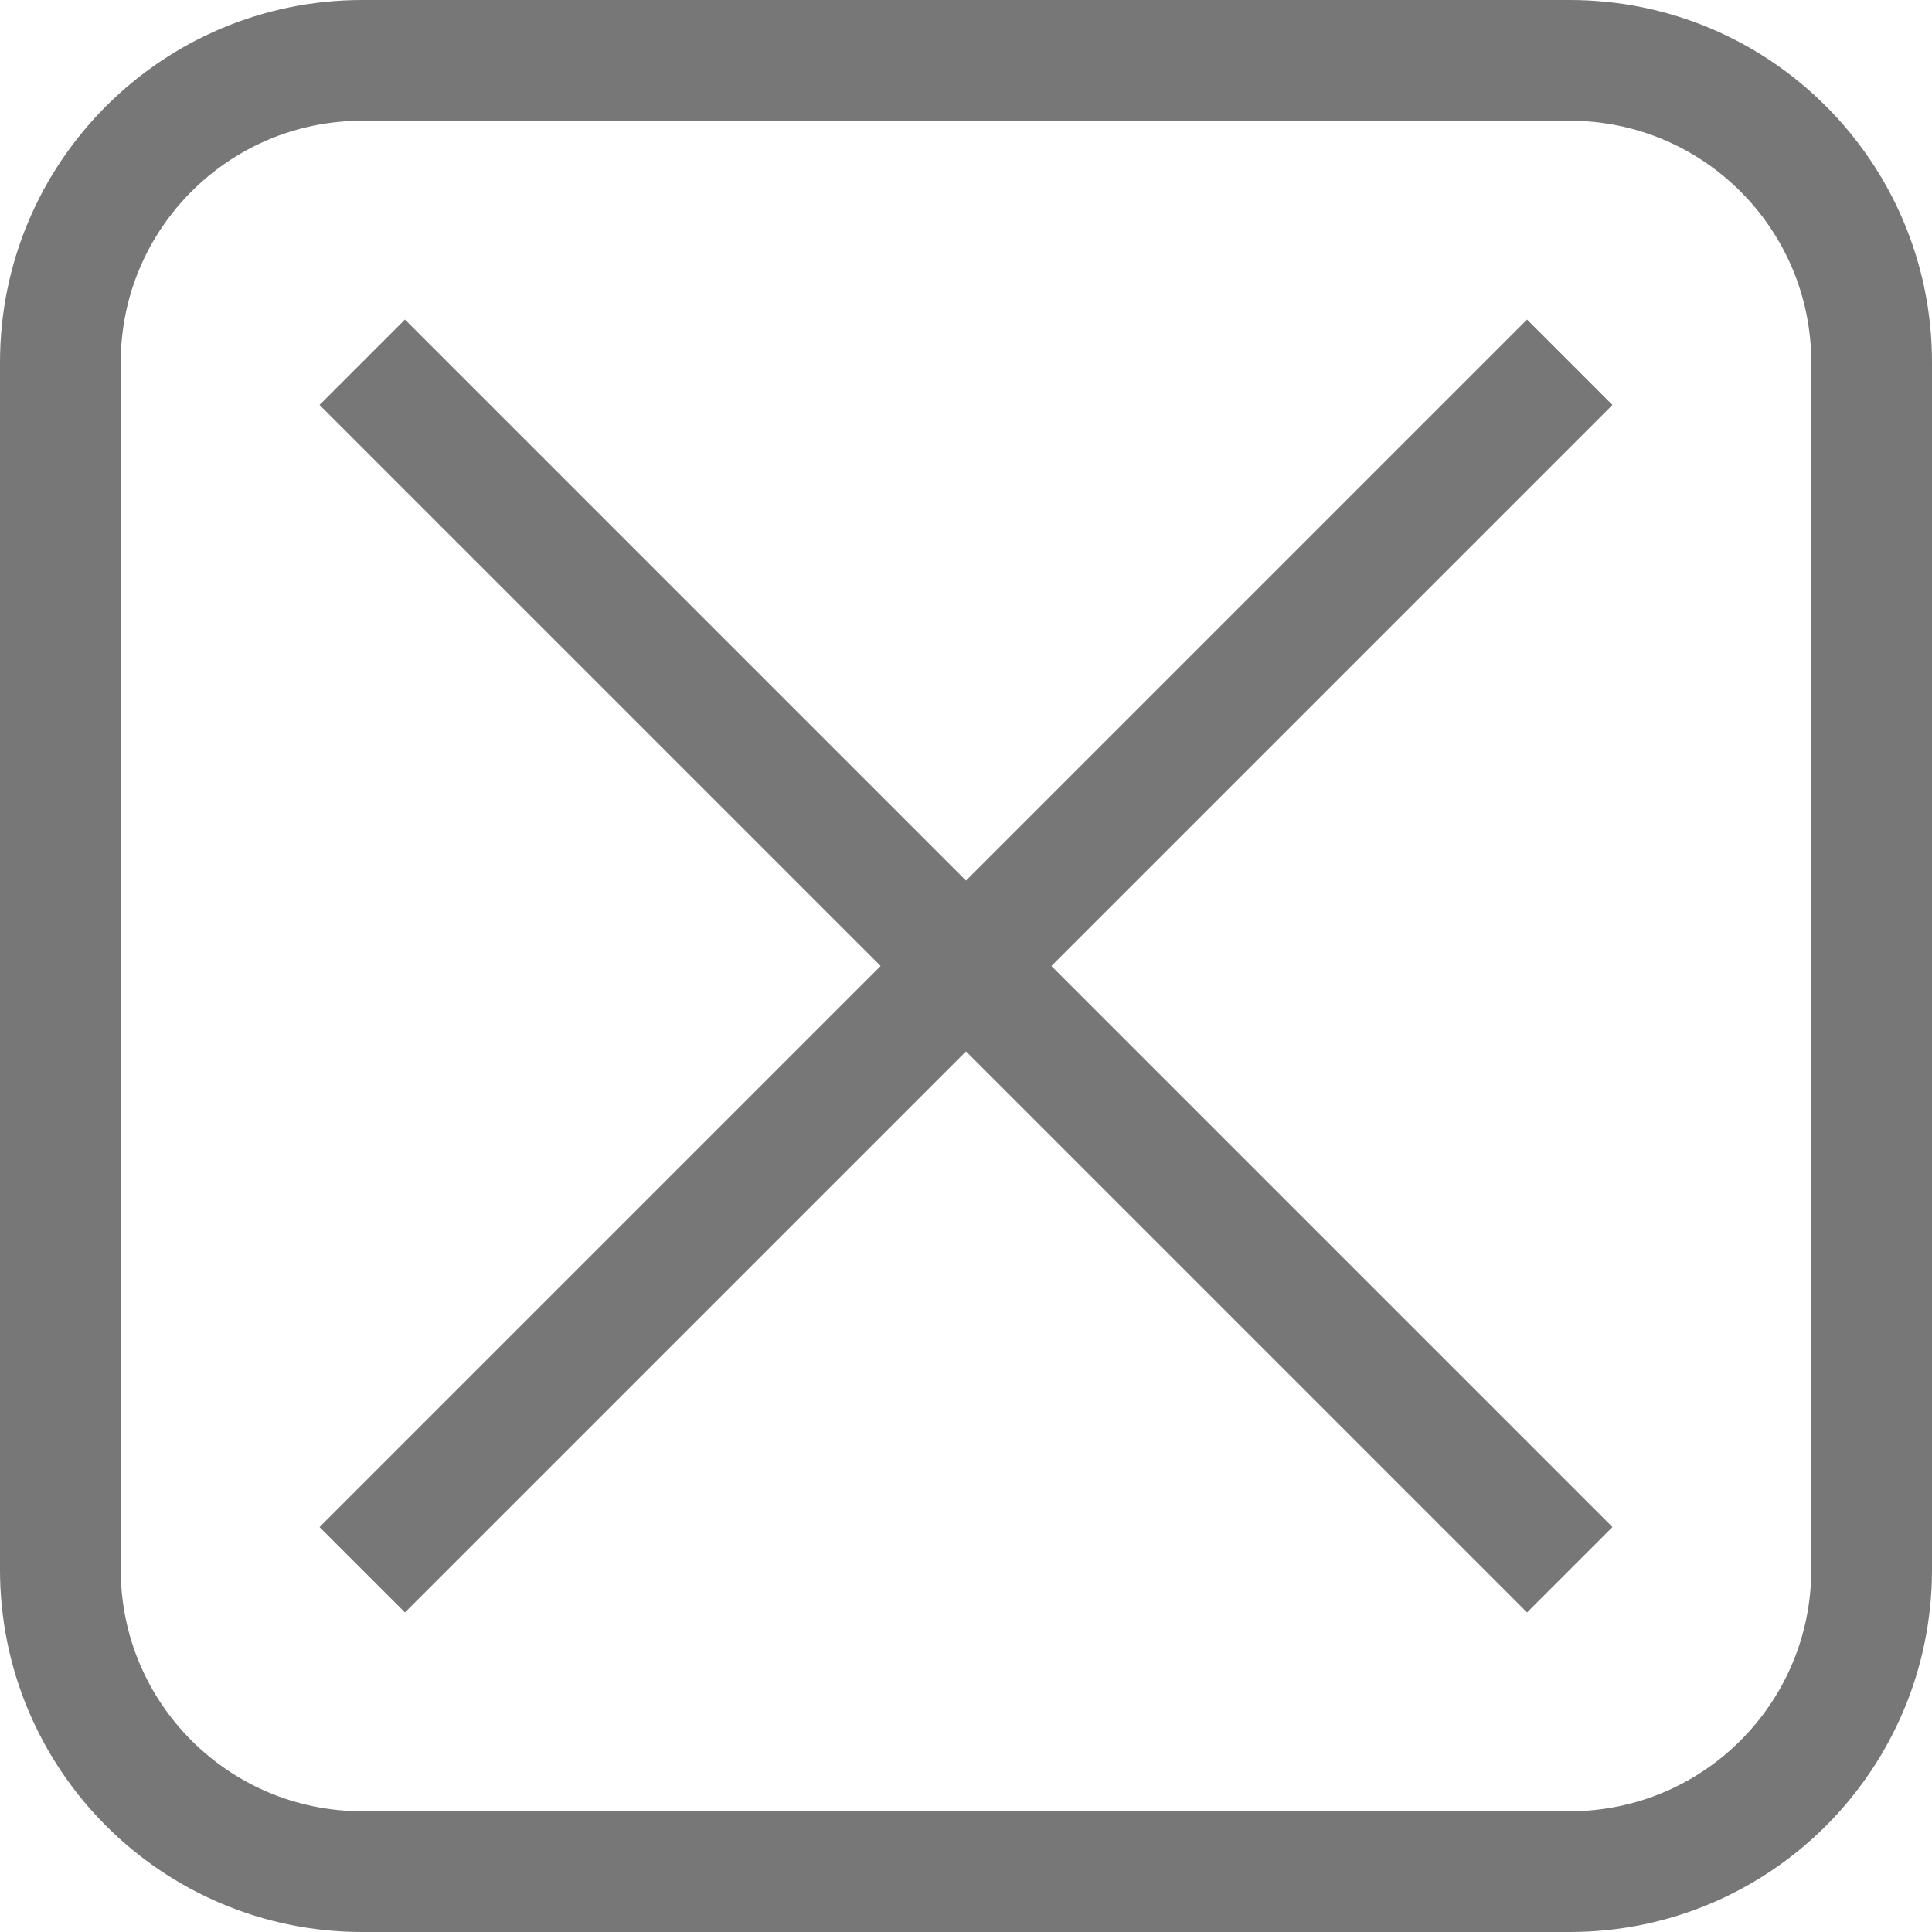
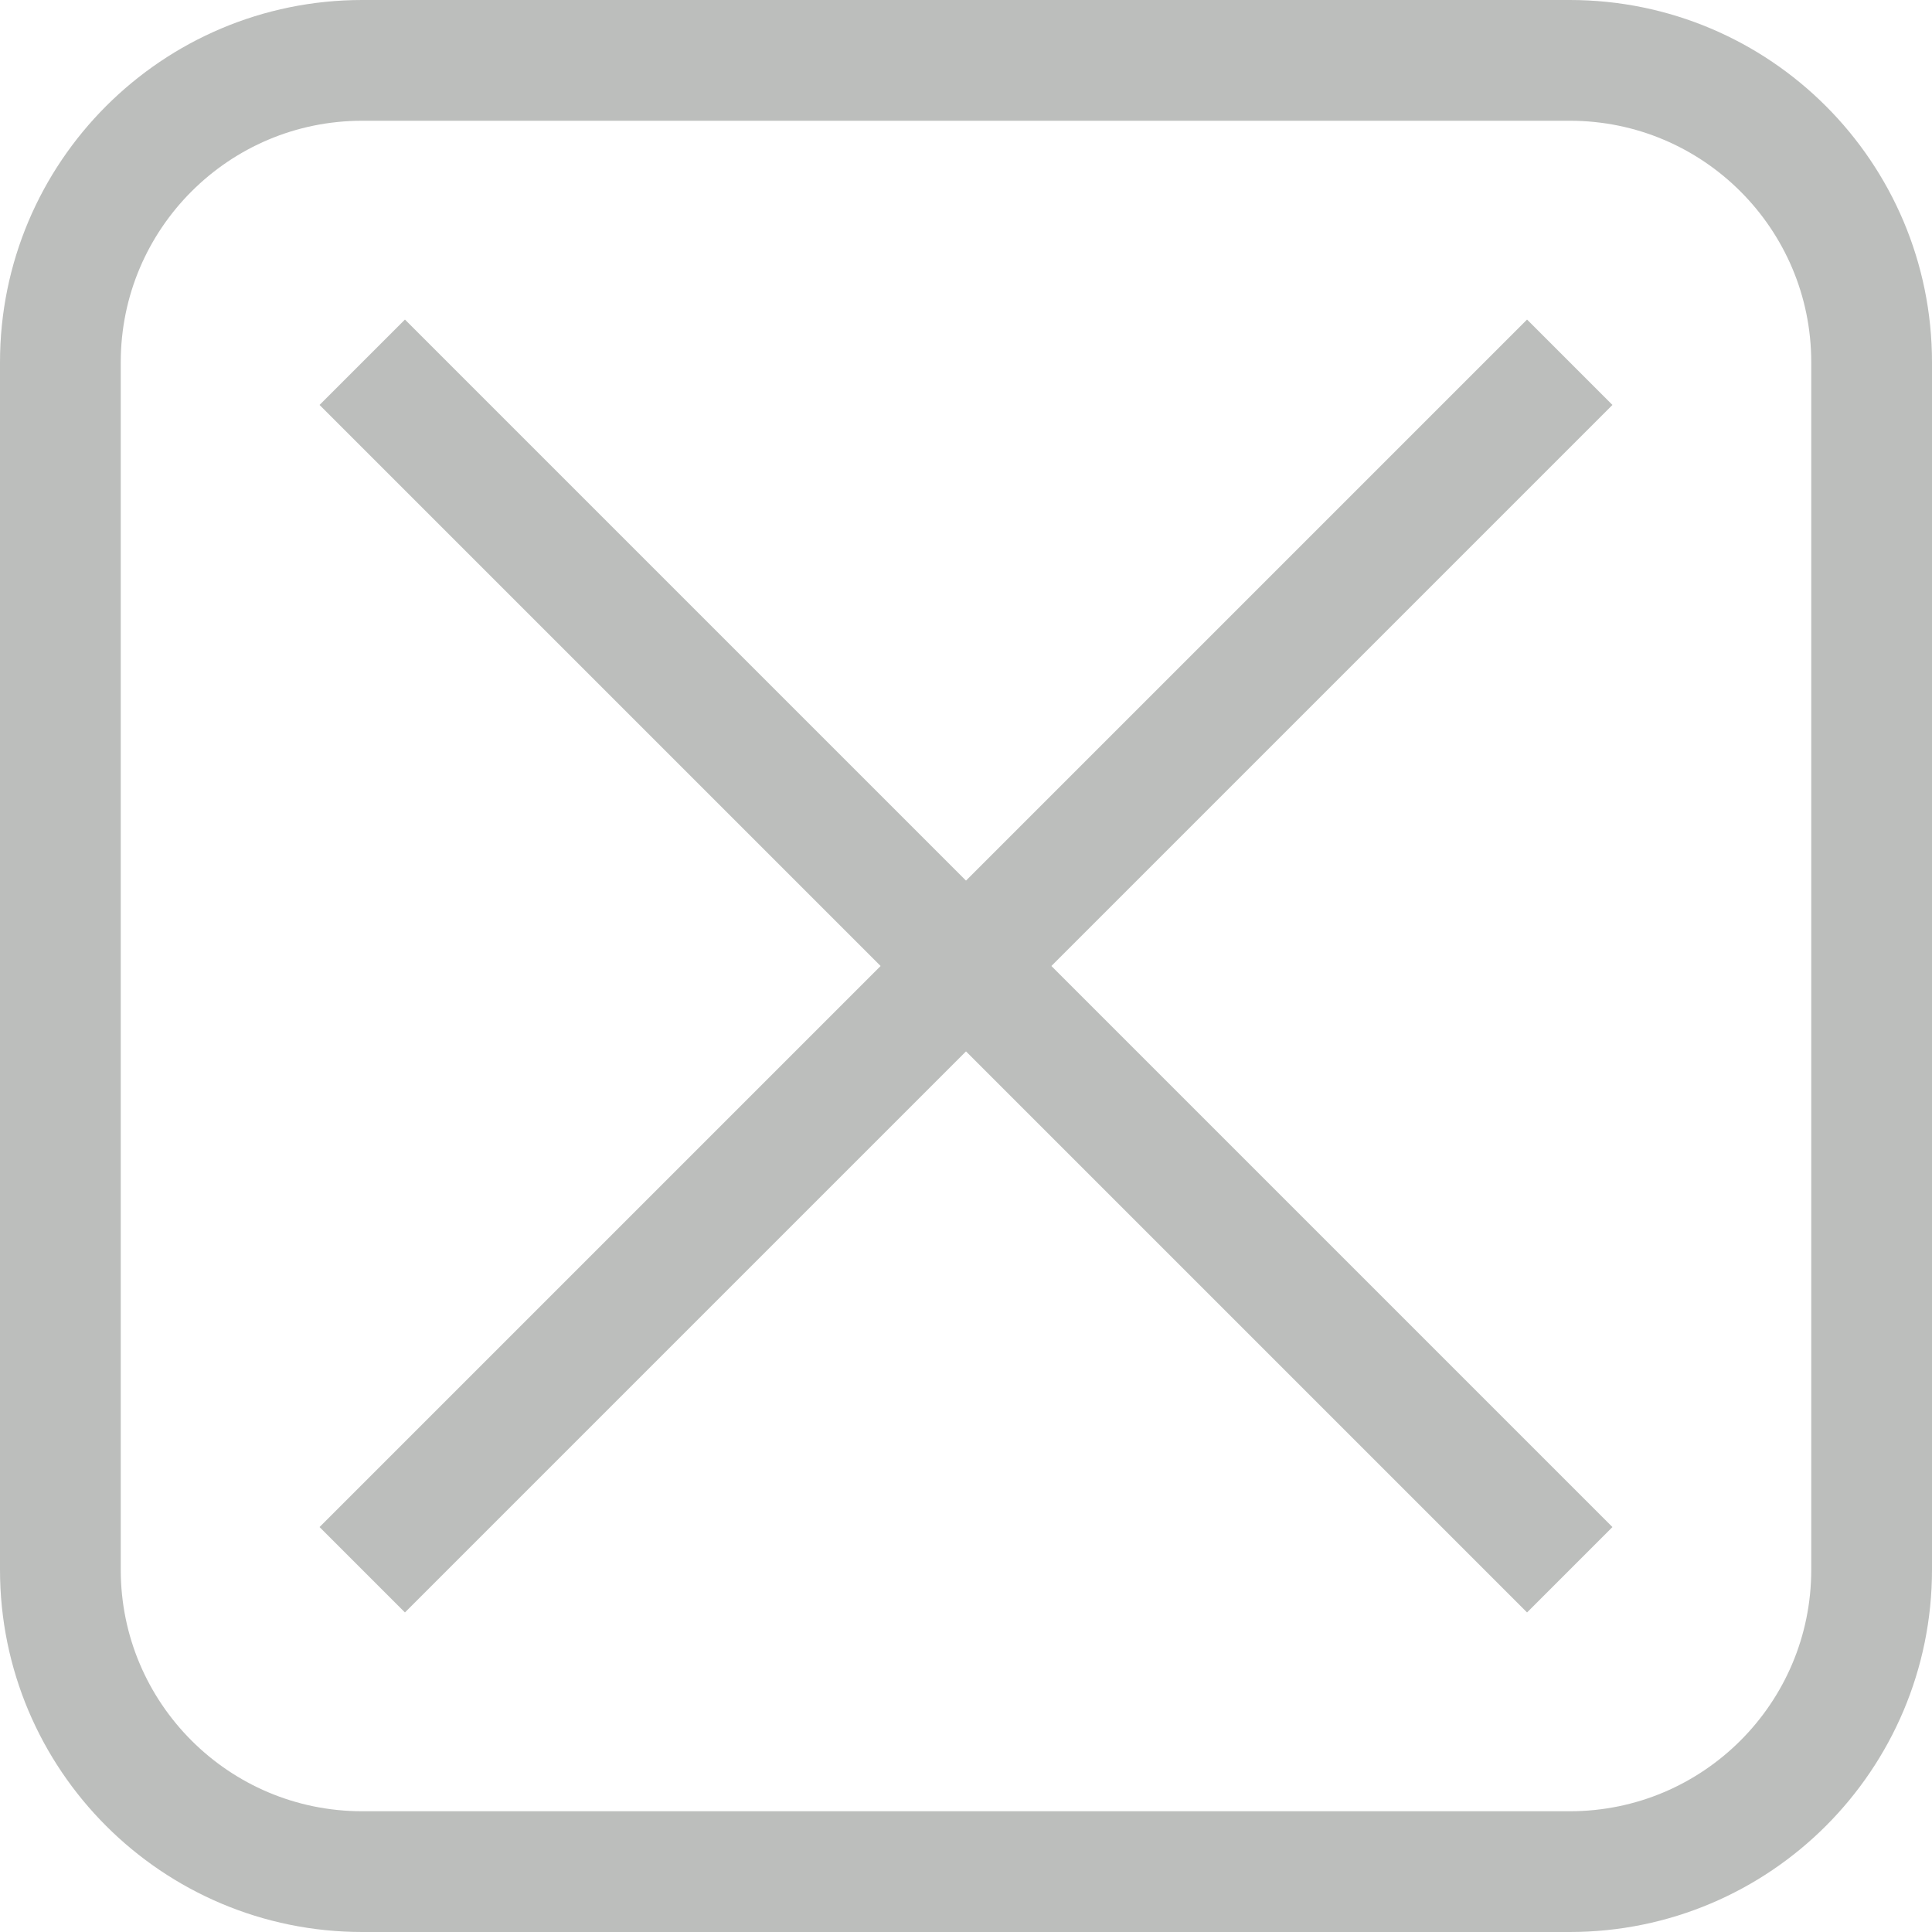
<svg xmlns="http://www.w3.org/2000/svg" width="64" height="64" version="1.1" viewBox="0 0 64 64">
-   <path d="m12 2 h40 a10 10 90 0 1 10 10 v40 a10 10 90 0 1 -10 10 h-40 a10 10 90 0 1 -10 -10 v-40 a10 10 90 0 1 10 -10 z" fill="none" stroke="#777" stroke-linejoin="round" stroke-width="4" />
-   <line stroke-width="4" x1="12" y1="12" x2="52" y2="52" stroke="#777" />
-   <line stroke-width="4" x1="52" y1="12" x2="12" y2="52" stroke="#777" />
+   <path d="m12 2 h40 a10 10 90 0 1 10 10 v40 a10 10 90 0 1 -10 10 h-40 a10 10 90 0 1 -10 -10 v-40 a10 10 90 0 1 10 -10 z" fill="none" stroke="#bcbebc" stroke-linejoin="round" stroke-width="4" />
+   <line stroke-width="4" x1="12" y1="12" x2="52" y2="52" stroke="#bcbebc" />
+   <line stroke-width="4" x1="52" y1="12" x2="12" y2="52" stroke="#bcbebc" />
</svg>
